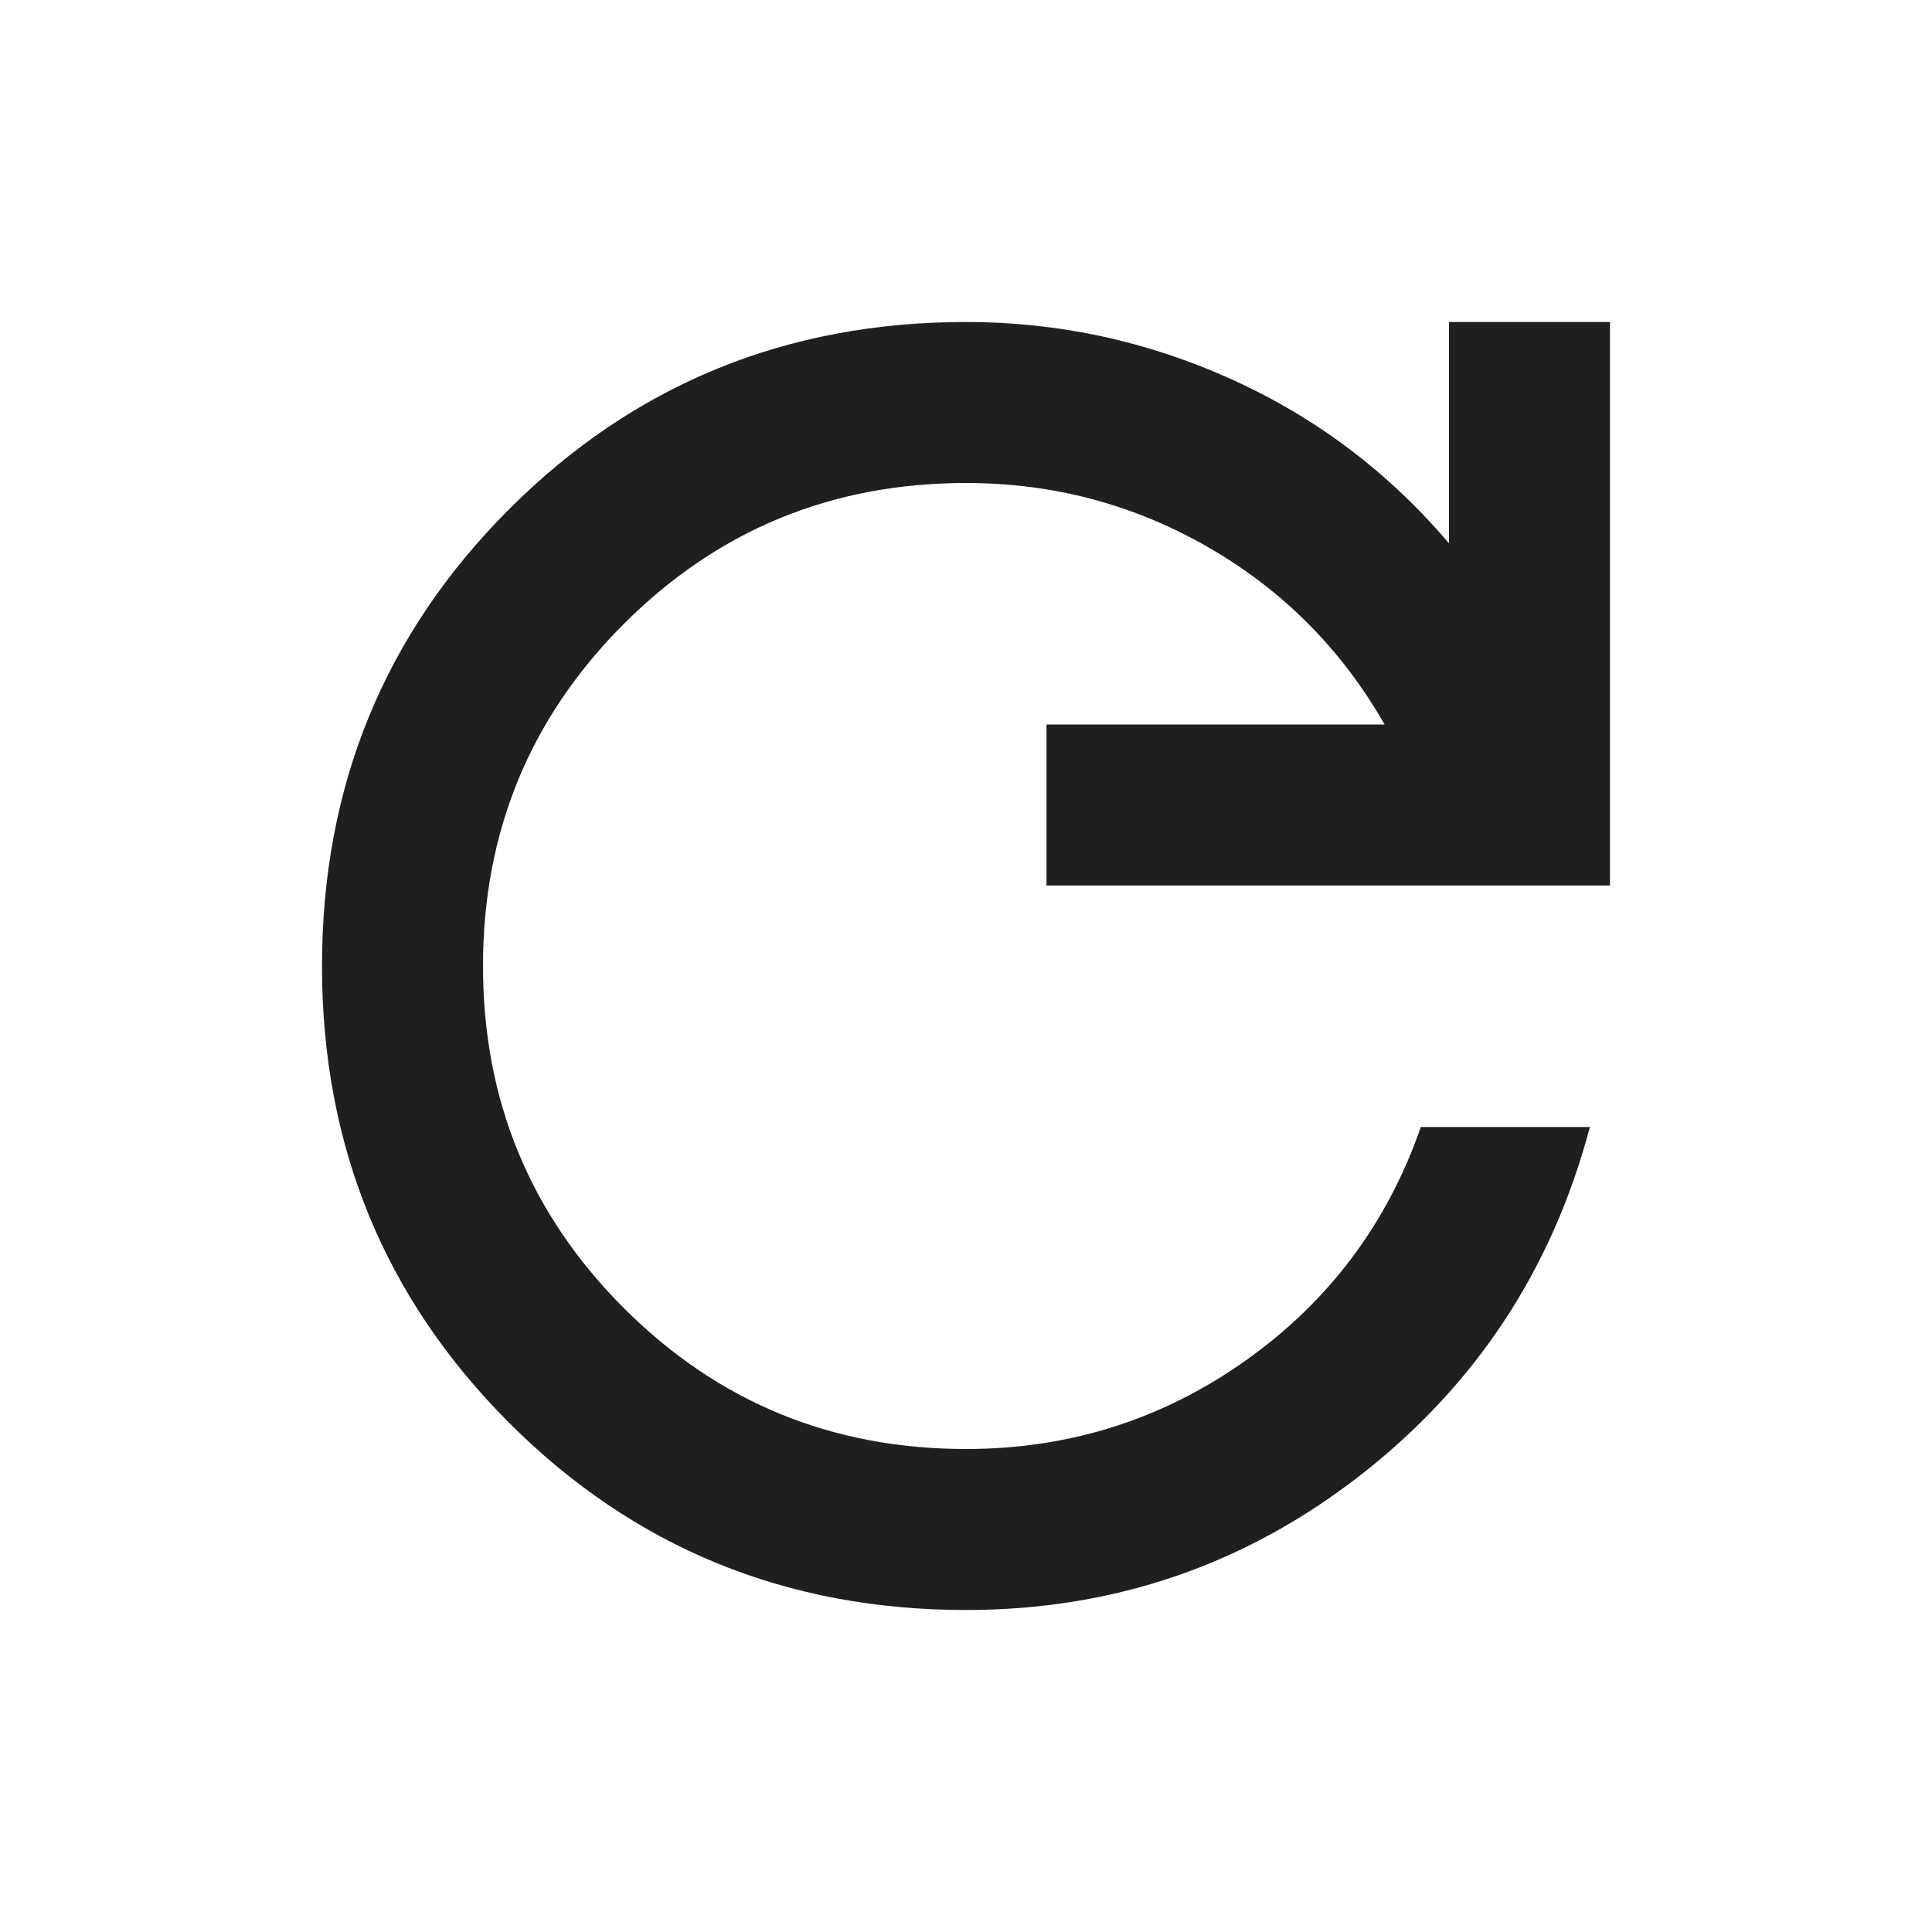
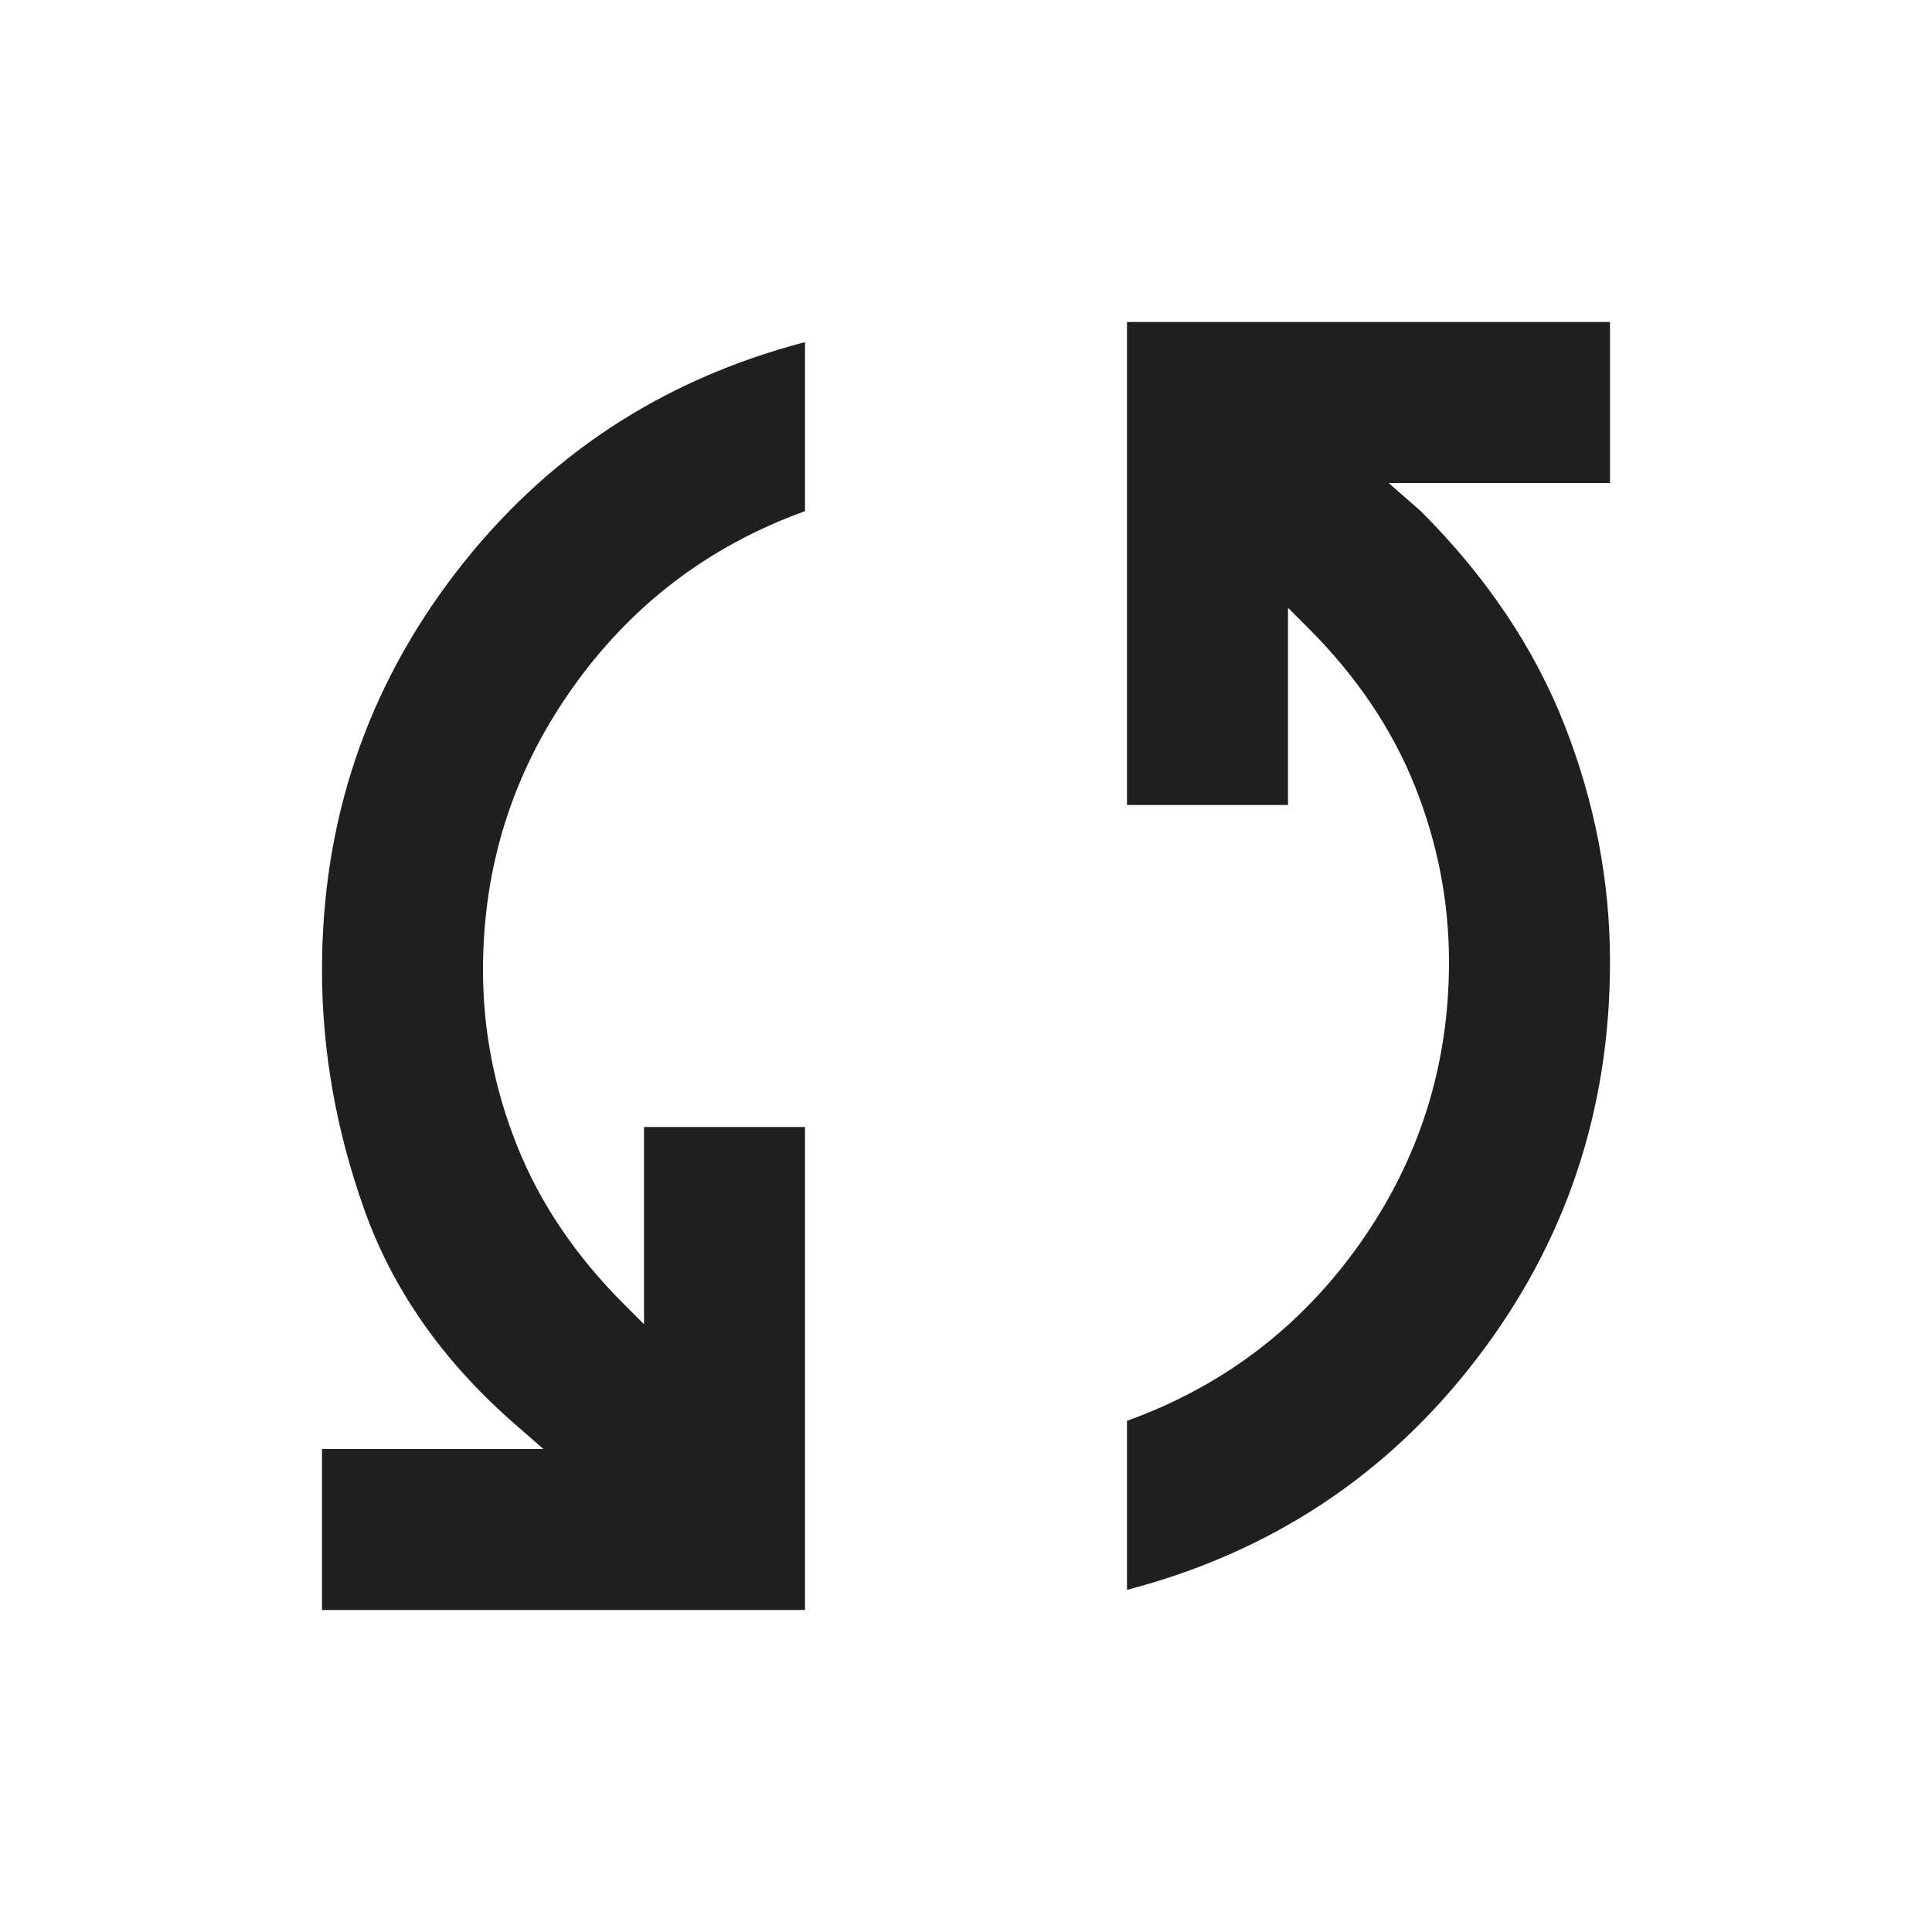
<svg xmlns="http://www.w3.org/2000/svg" height="24px" viewBox="0 -960 960 960" width="24px" fill="#1f1f1f">
-   <path d="M480-160q-134 0-227-93t-93-227q0-134 93-227t227-93q69 0 132 28.5T720-690v-110h80v280H520v-80h168q-32-56-87.5-88T480-720q-100 0-170 70t-70 170q0 100 70 170t170 70q77 0 139-44t87-116h84q-28 106-114 173t-196 67Z" />
+   <path d="M160-160v-80h110l-16-14q-52-46-73-105t-21-119q0-111 66.5-197.5T400-790v84q-72 26-116 88.5T240-478q0 45 17 87.5t53 78.5l10 10v-98h80v240H160Zm400-10v-84q72-26 116-88.5T720-482q0-45-17-87.5T650-648l-10-10v98h-80v-240h240v80H690l16 14q49 49 71.5 106.5T800-482q0 111-66.5 197.5T560-170Z" />
</svg>
